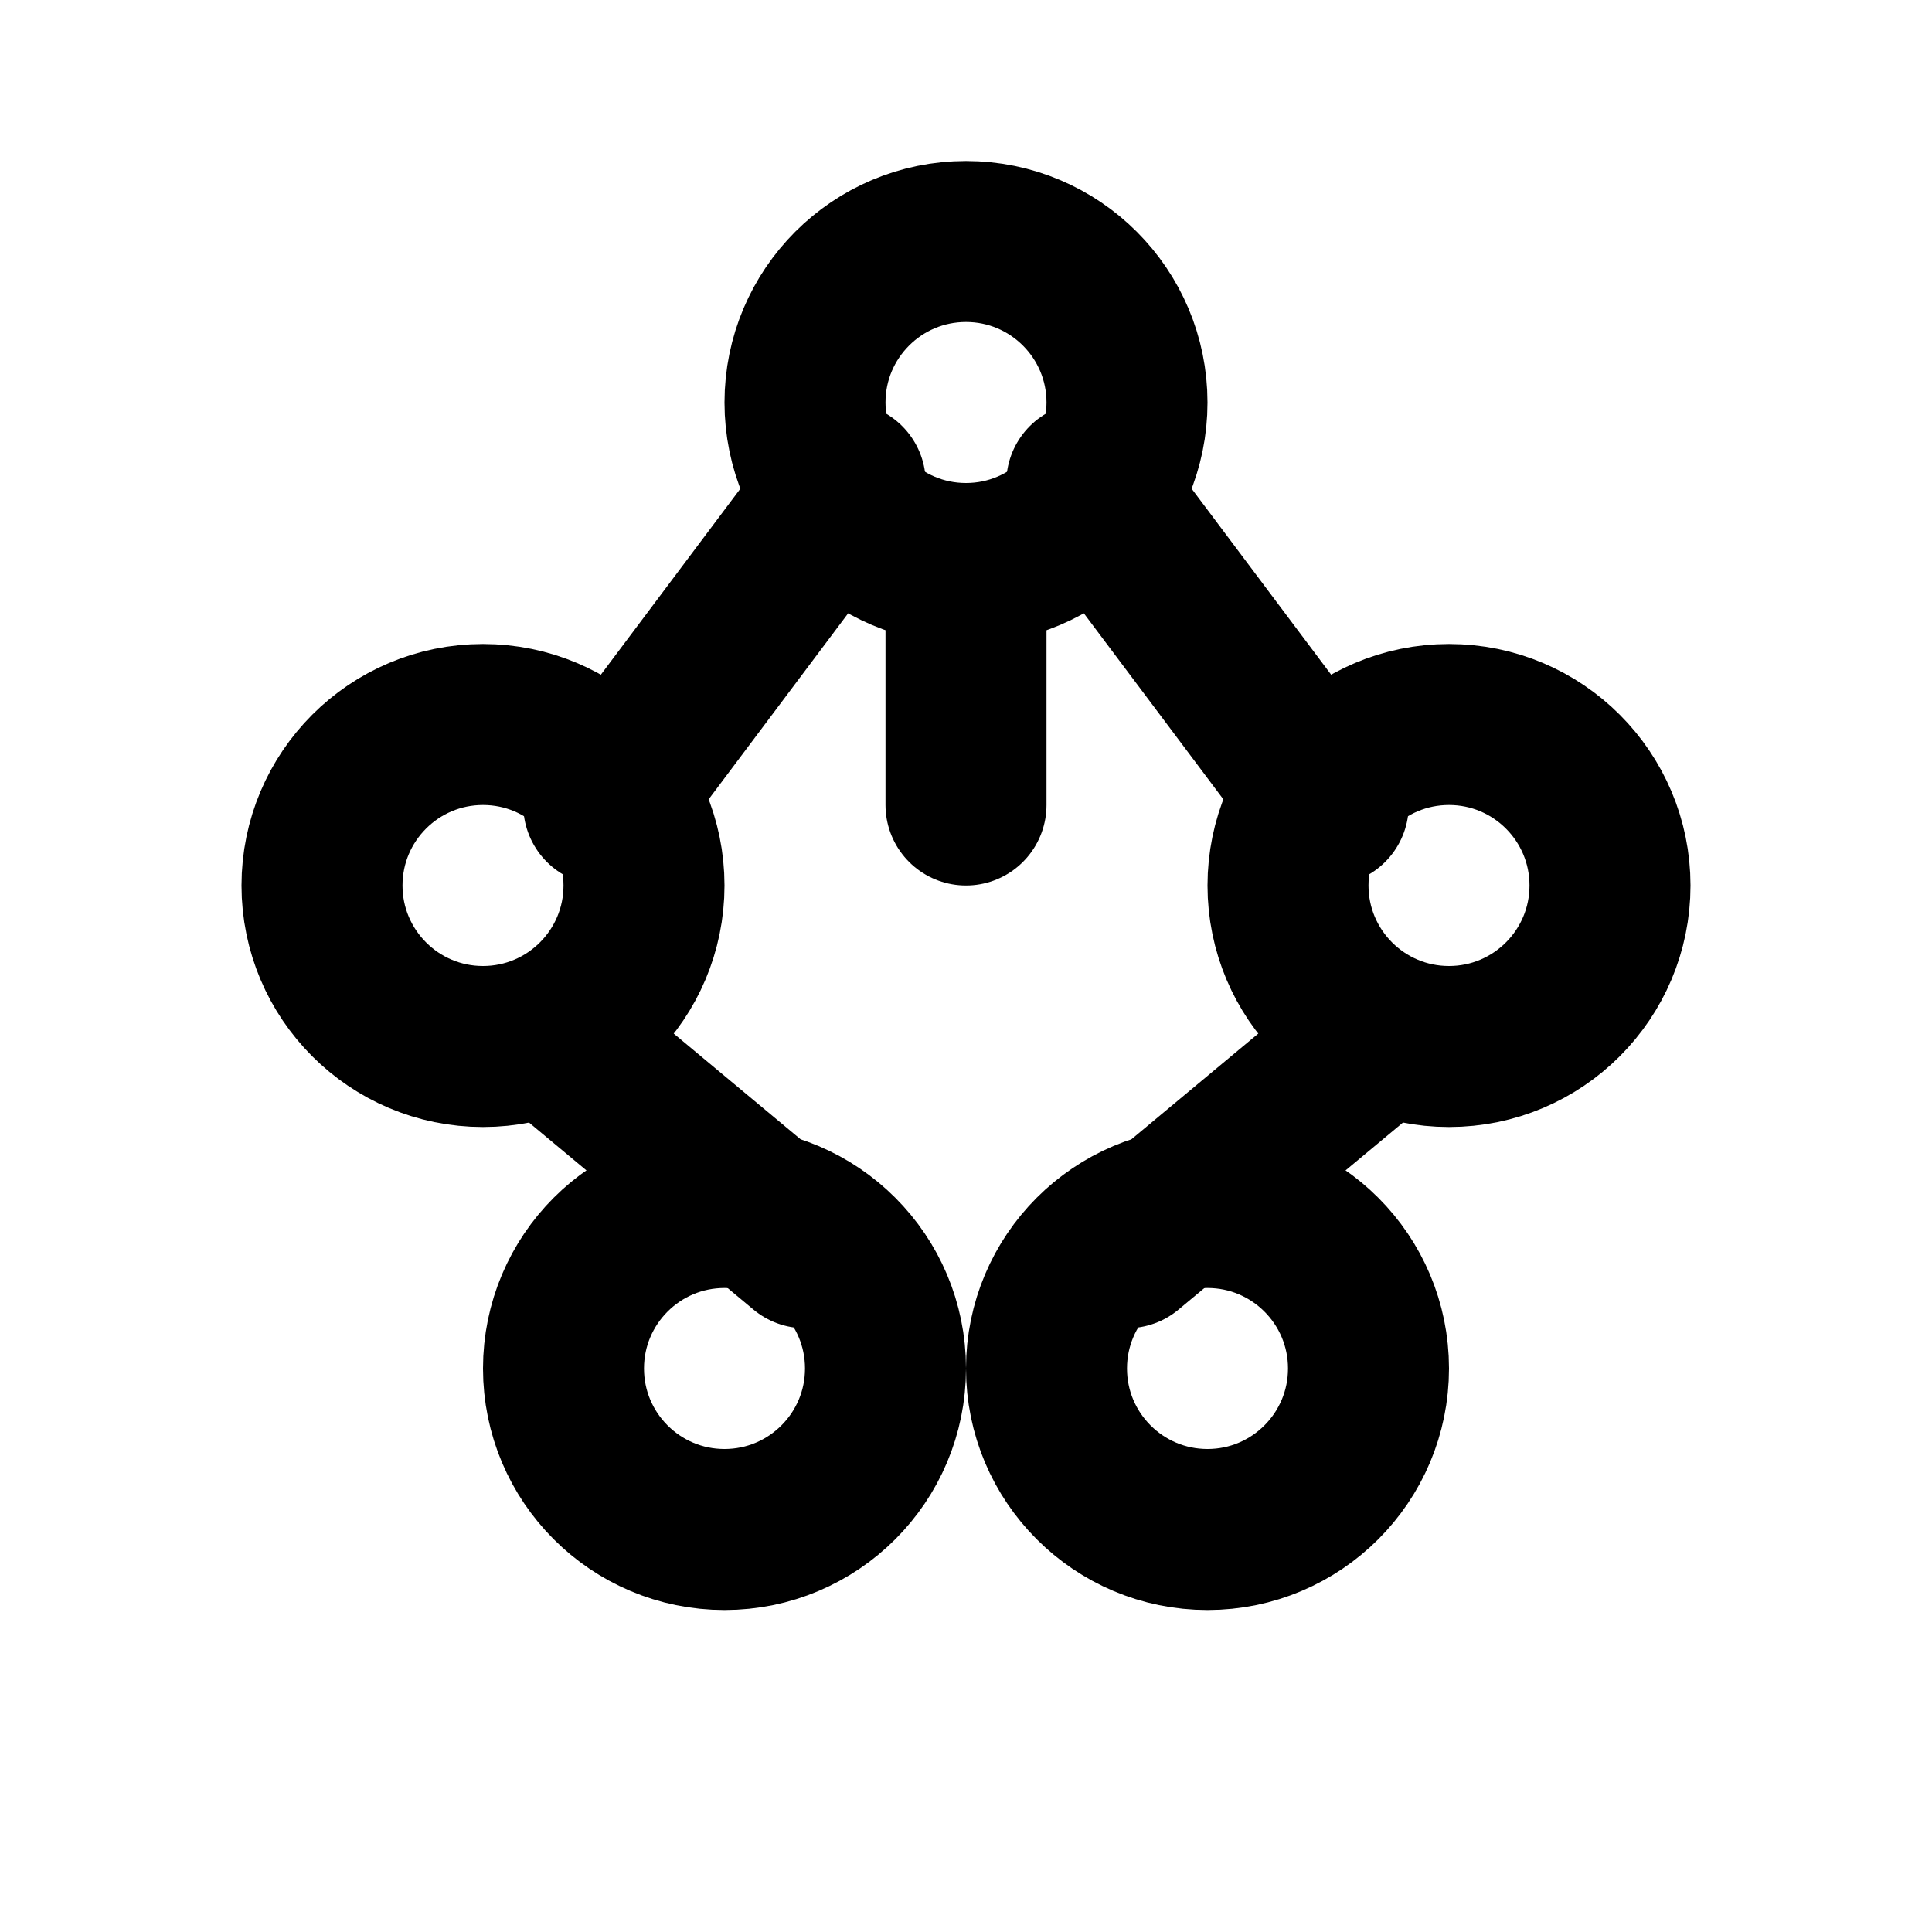
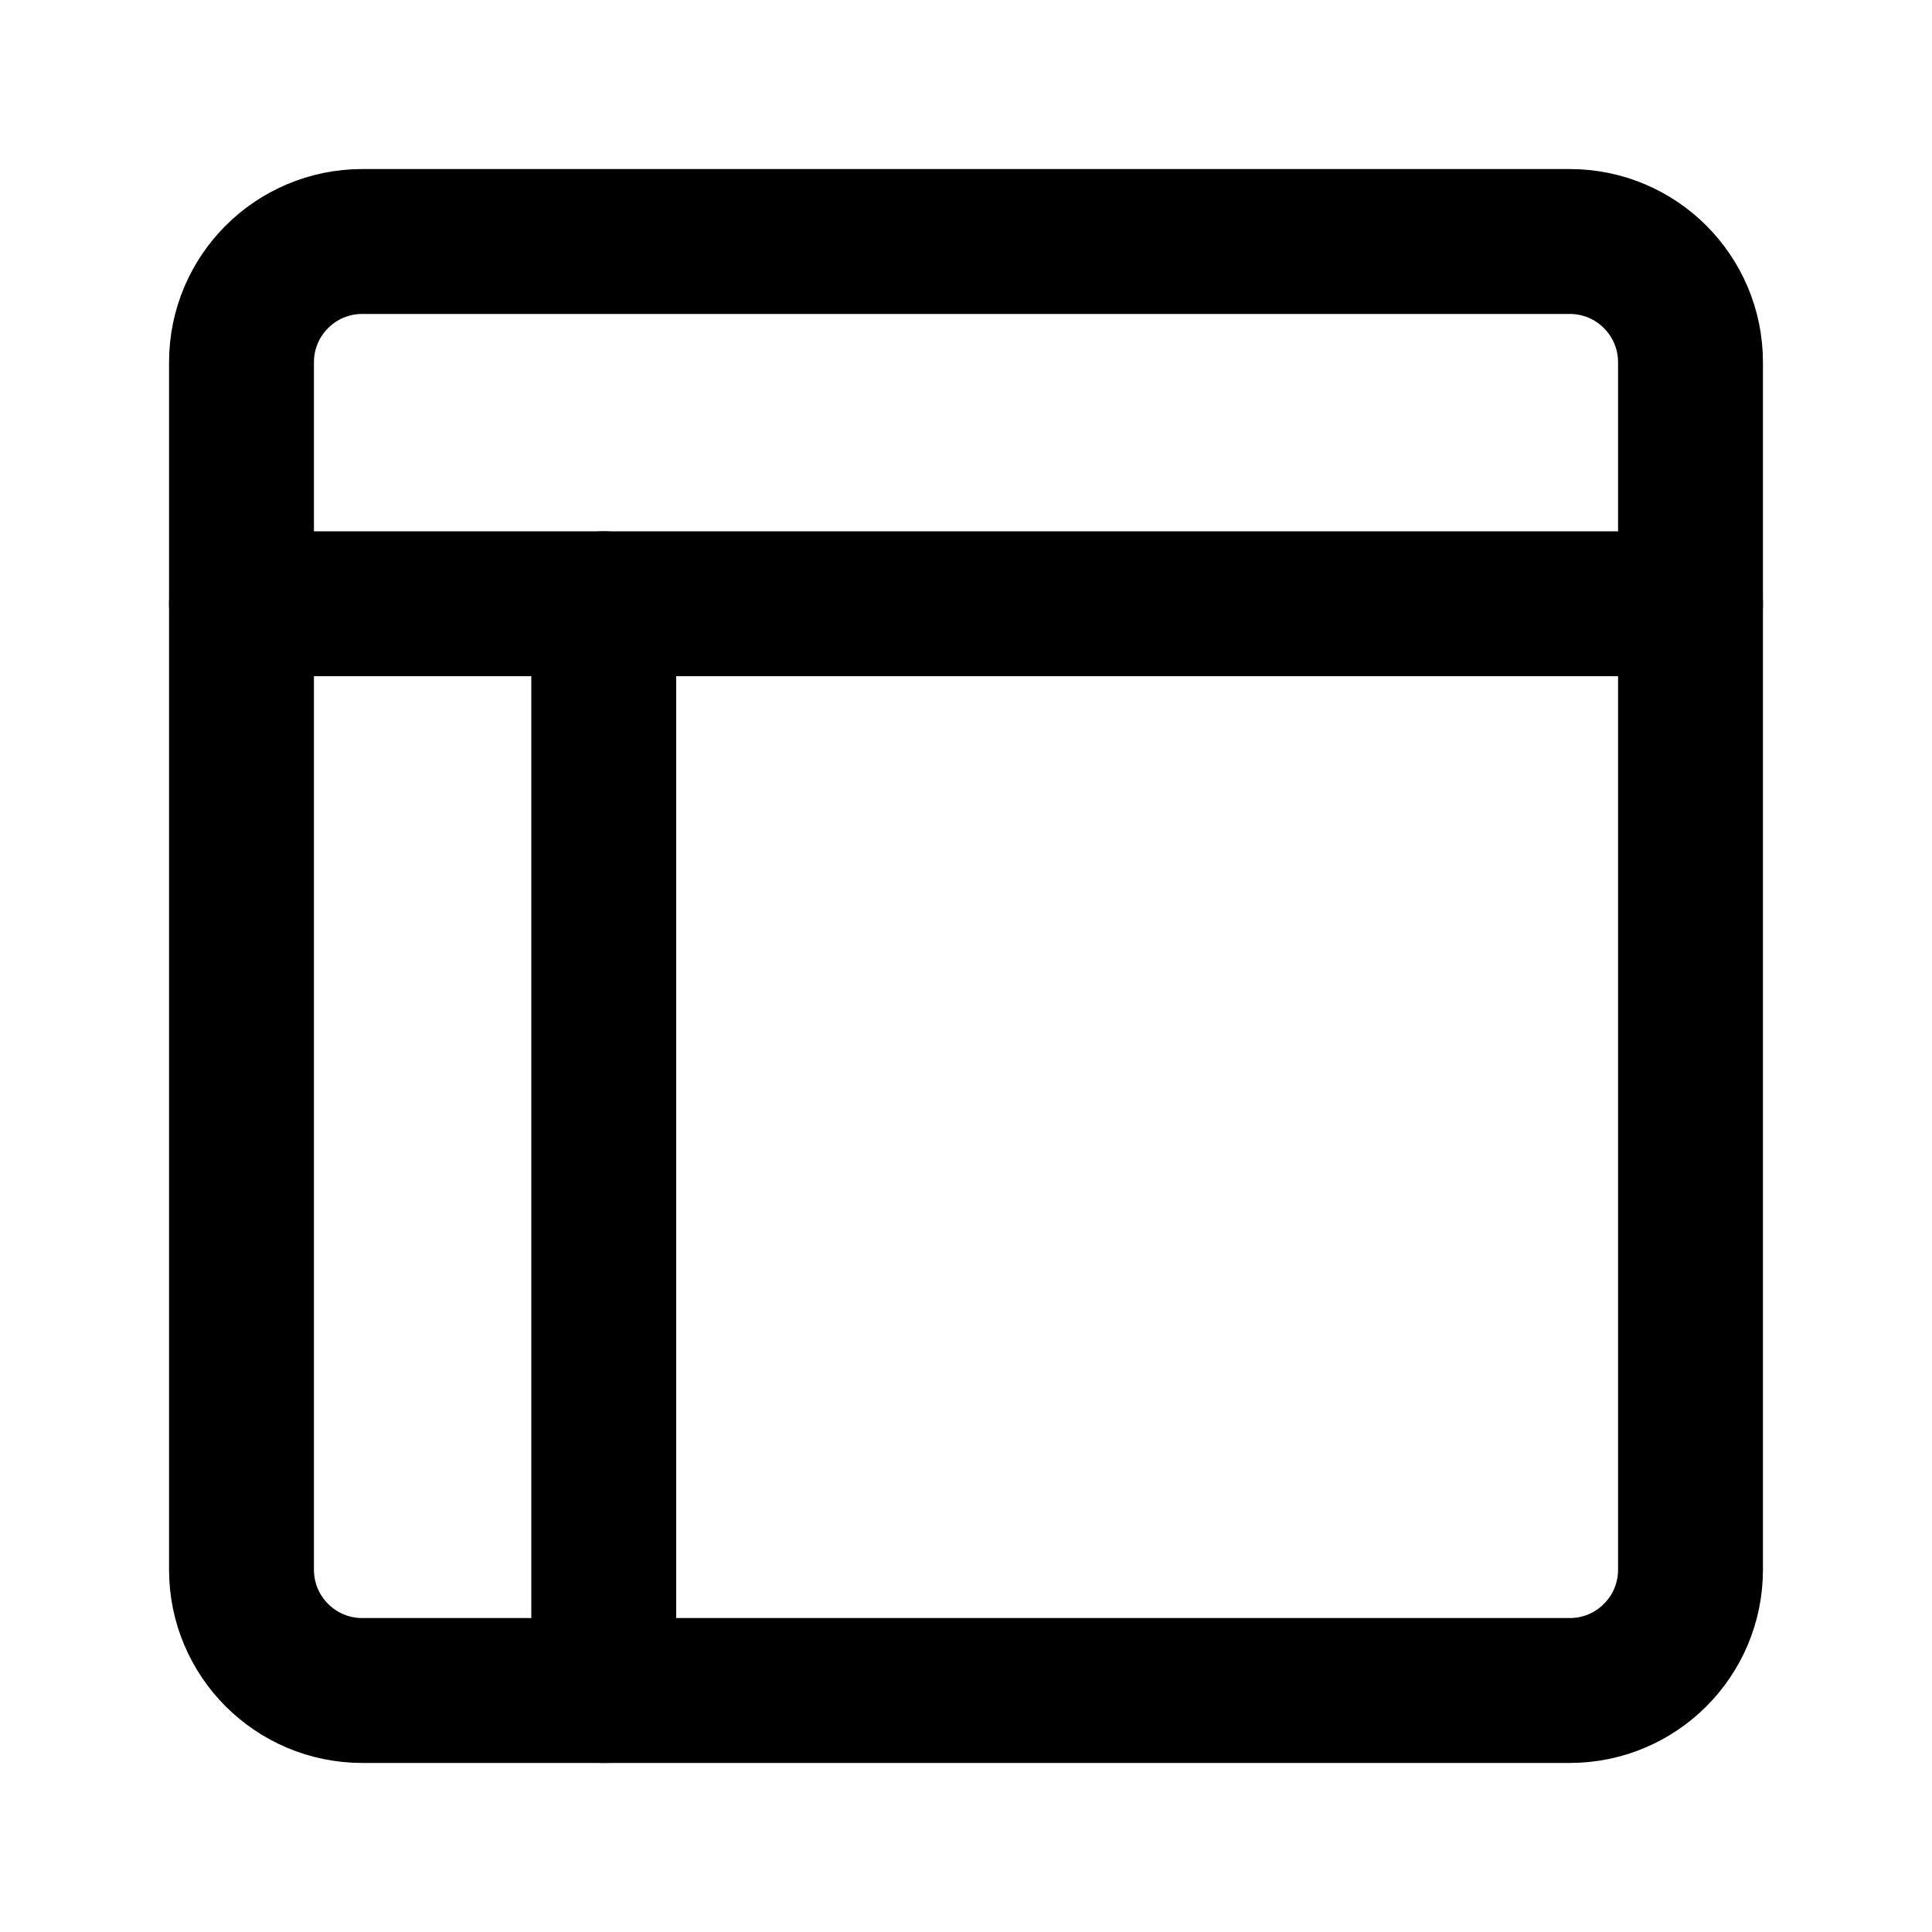
- <svg xmlns="http://www.w3.org/2000/svg" viewBox="0 0 24 24" fill="none" stroke="currentColor" stroke-width="2" stroke-linecap="round" stroke-linejoin="round">
-   <circle cx="12" cy="5" r="2" />
-   <circle cx="6" cy="11" r="2" />
-   <circle cx="18" cy="11" r="2" />
-   <circle cx="9" cy="17" r="2" />
-   <circle cx="15" cy="17" r="2" />
-   <line x1="12" y1="7" x2="12" y2="10" />
-   <line x1="10.5" y1="6" x2="7.5" y2="10" />
-   <line x1="13.5" y1="6" x2="16.5" y2="10" />
-   <line x1="7" y1="13" x2="10" y2="15.5" />
-   <line x1="17" y1="13" x2="14" y2="15.5" />
+ <svg xmlns="http://www.w3.org/2000/svg" viewBox="0 0 16 16" fill="none" stroke="currentColor" stroke-width="1.2" stroke-linecap="round" stroke-linejoin="round">
+   <rect x="2" y="2" width="12" height="12" rx="1" />
+   <path d="M2 5h12" />
+   <path d="M5 5v9" />
</svg>
